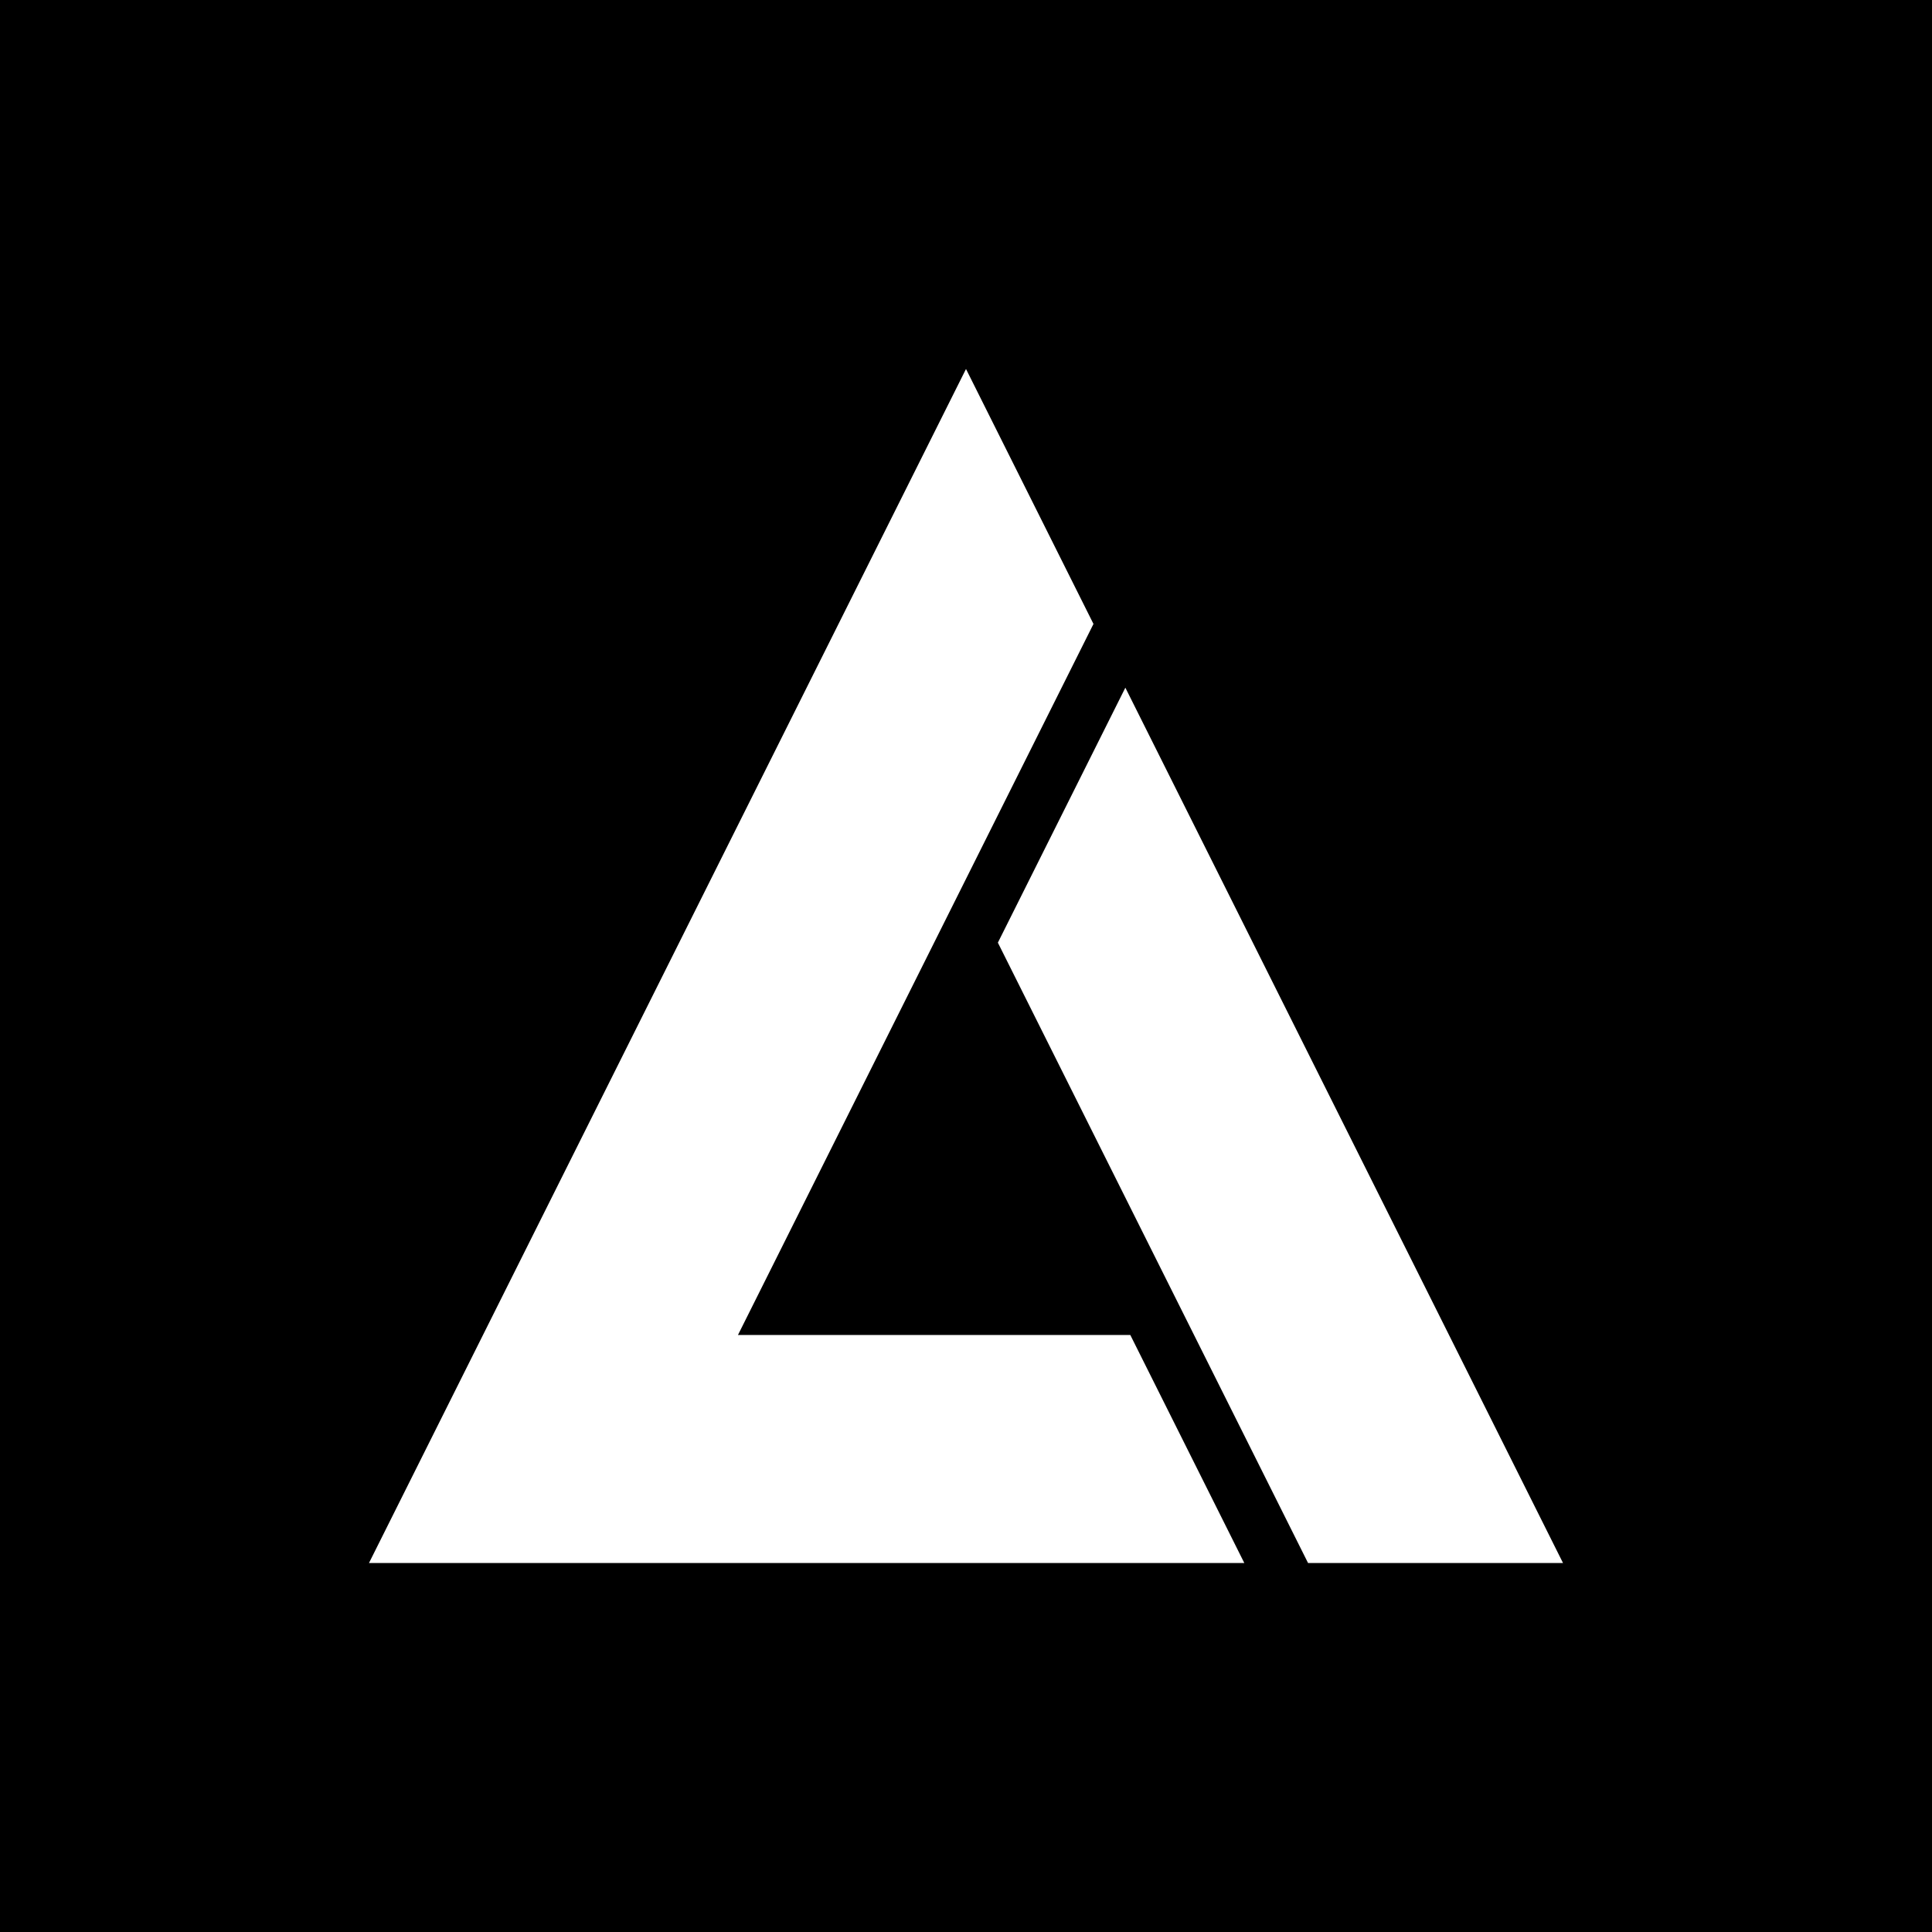
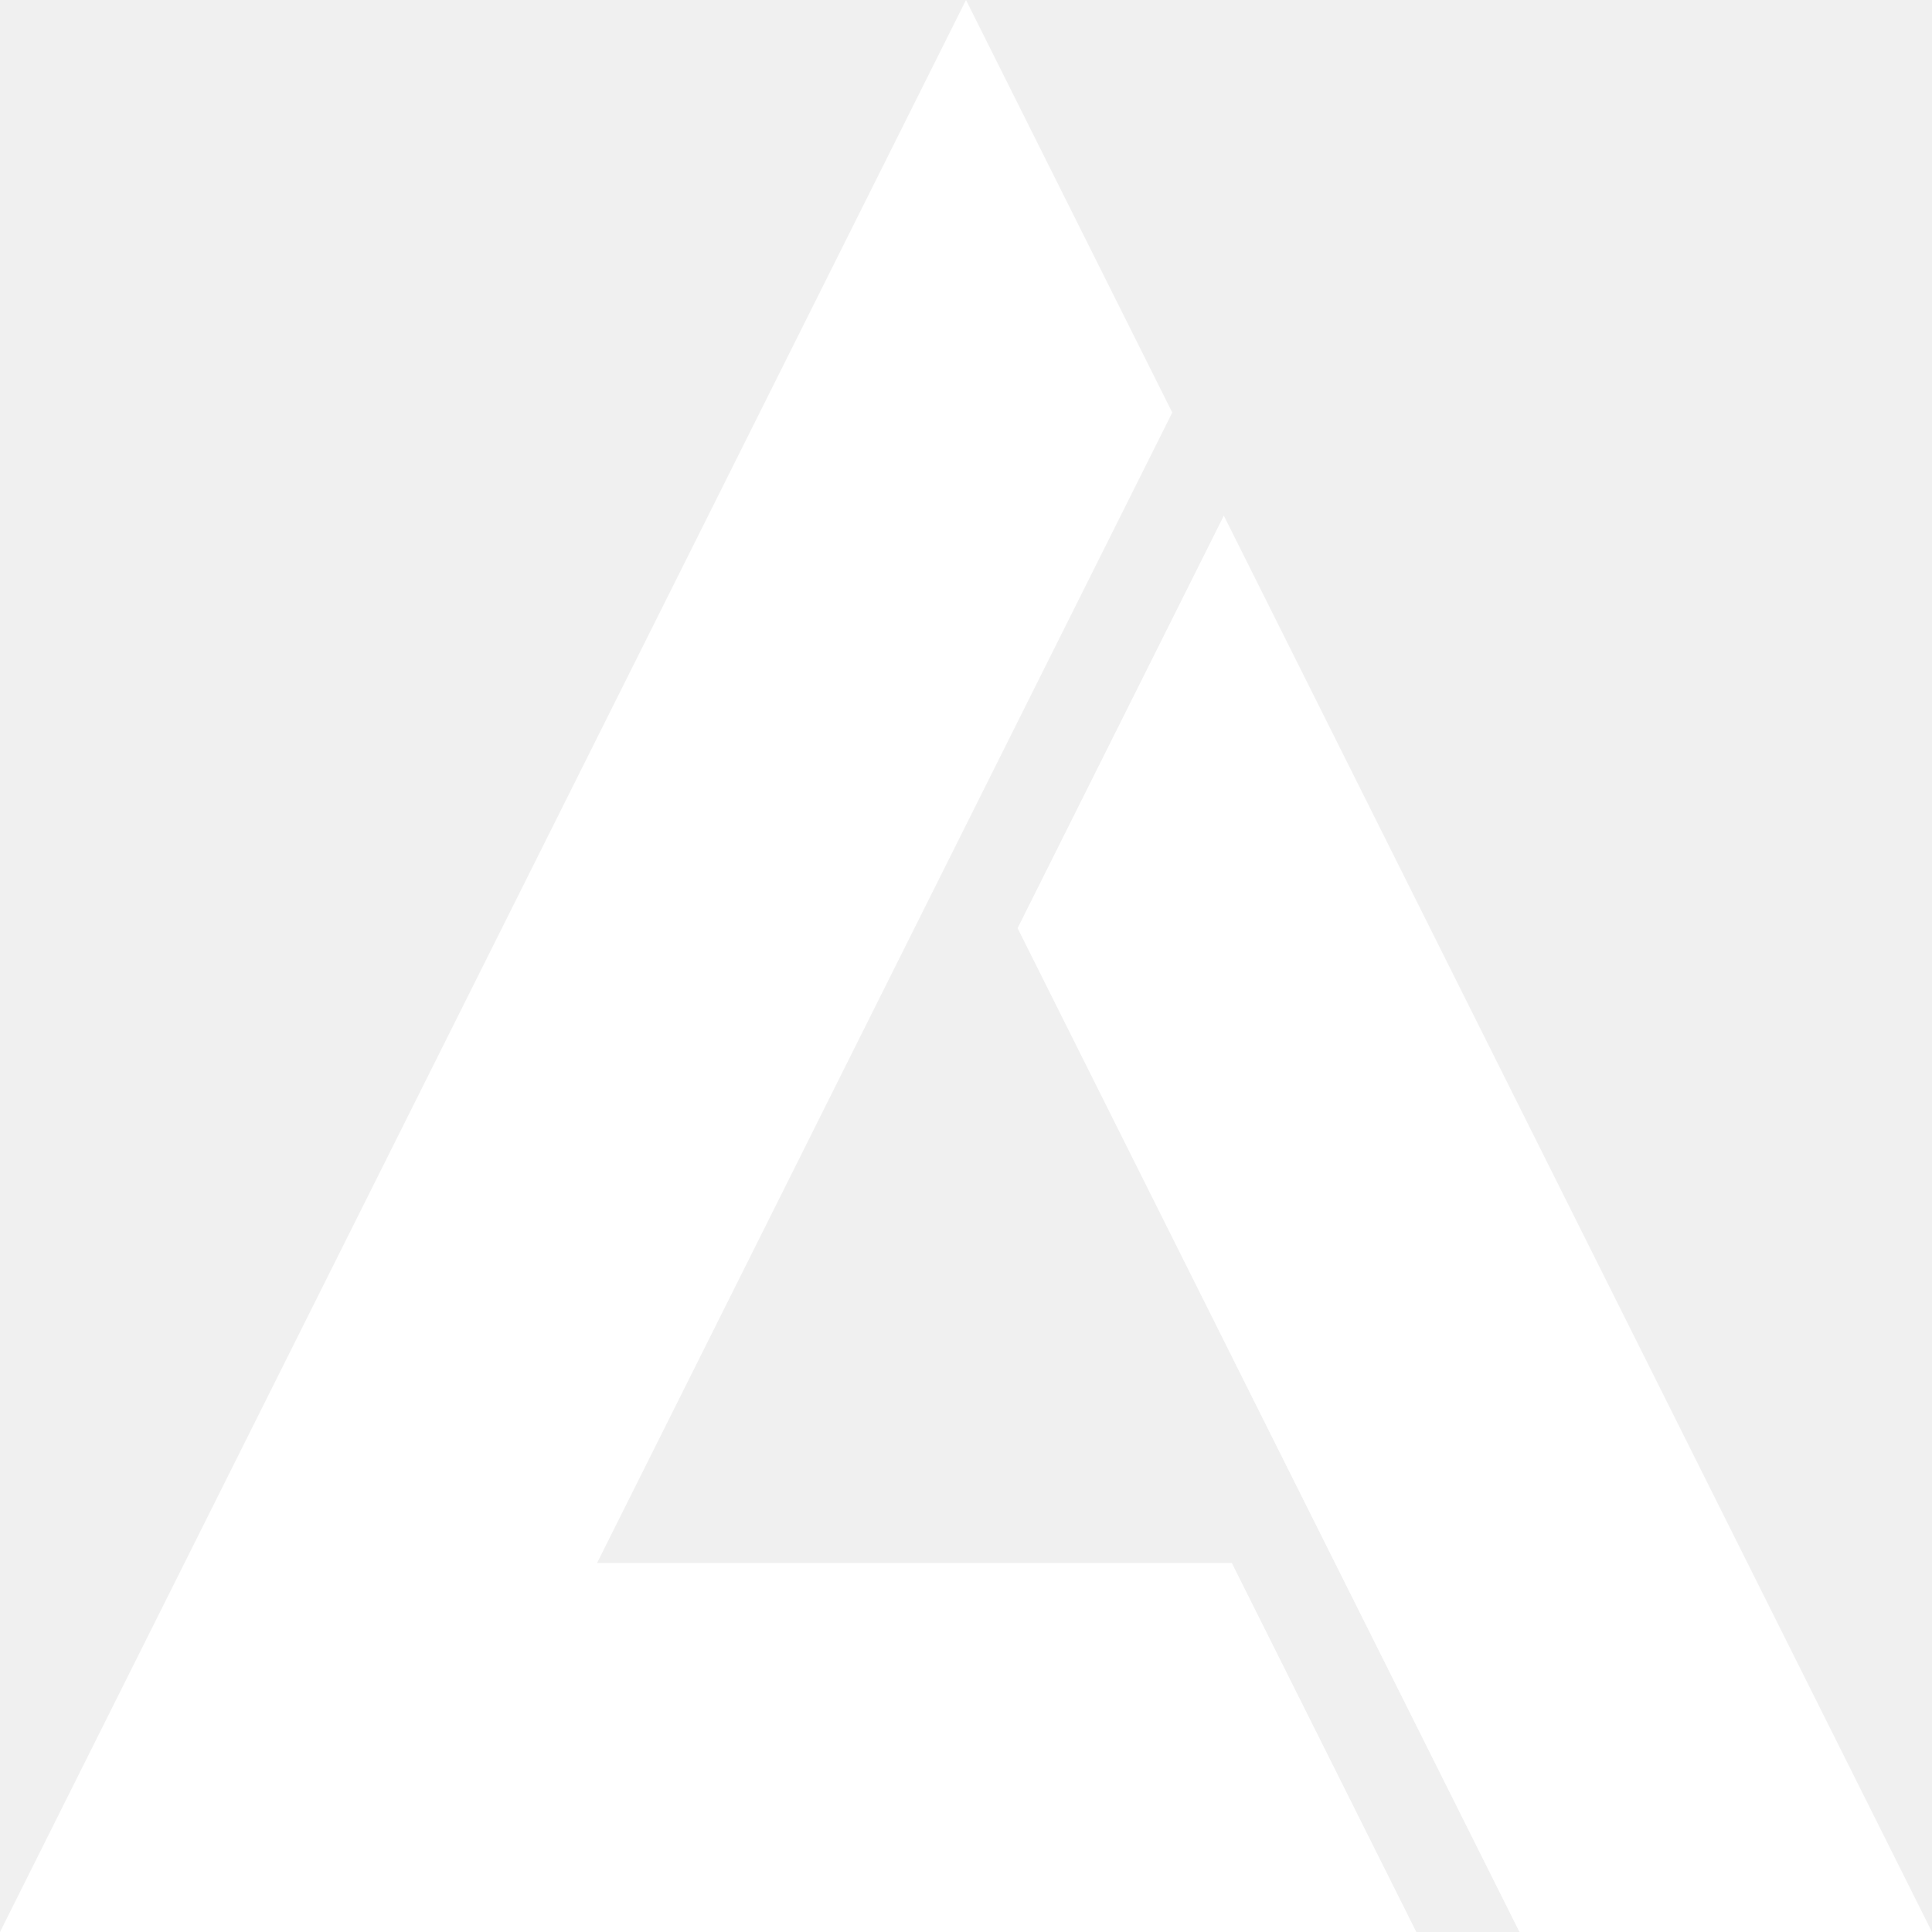
<svg xmlns="http://www.w3.org/2000/svg" viewBox="0 0 100 100">
-   <path fill="#000" d="M0 0H100V100H0z" />
-   <path fill="#fff" d="M 50 19.098 L 19.098 80.902 L 64.406 80.902 L 58.504 69.098 L 38.197 69.098 L 56.598 32.295 Z M 58.248 35.594 L 51.65 48.791 L 67.705 80.902 L 80.902 80.902 Z" />
+   <path fill="#fff" d="M 50 0 L 0 100 L 73.309 100 L 63.76 80.902 L 30.902 80.902 L 60.676 21.353 Z M 63.345 26.691 L 52.669 48.043 L 78.647 100 L 100 100 Z" />
</svg>
